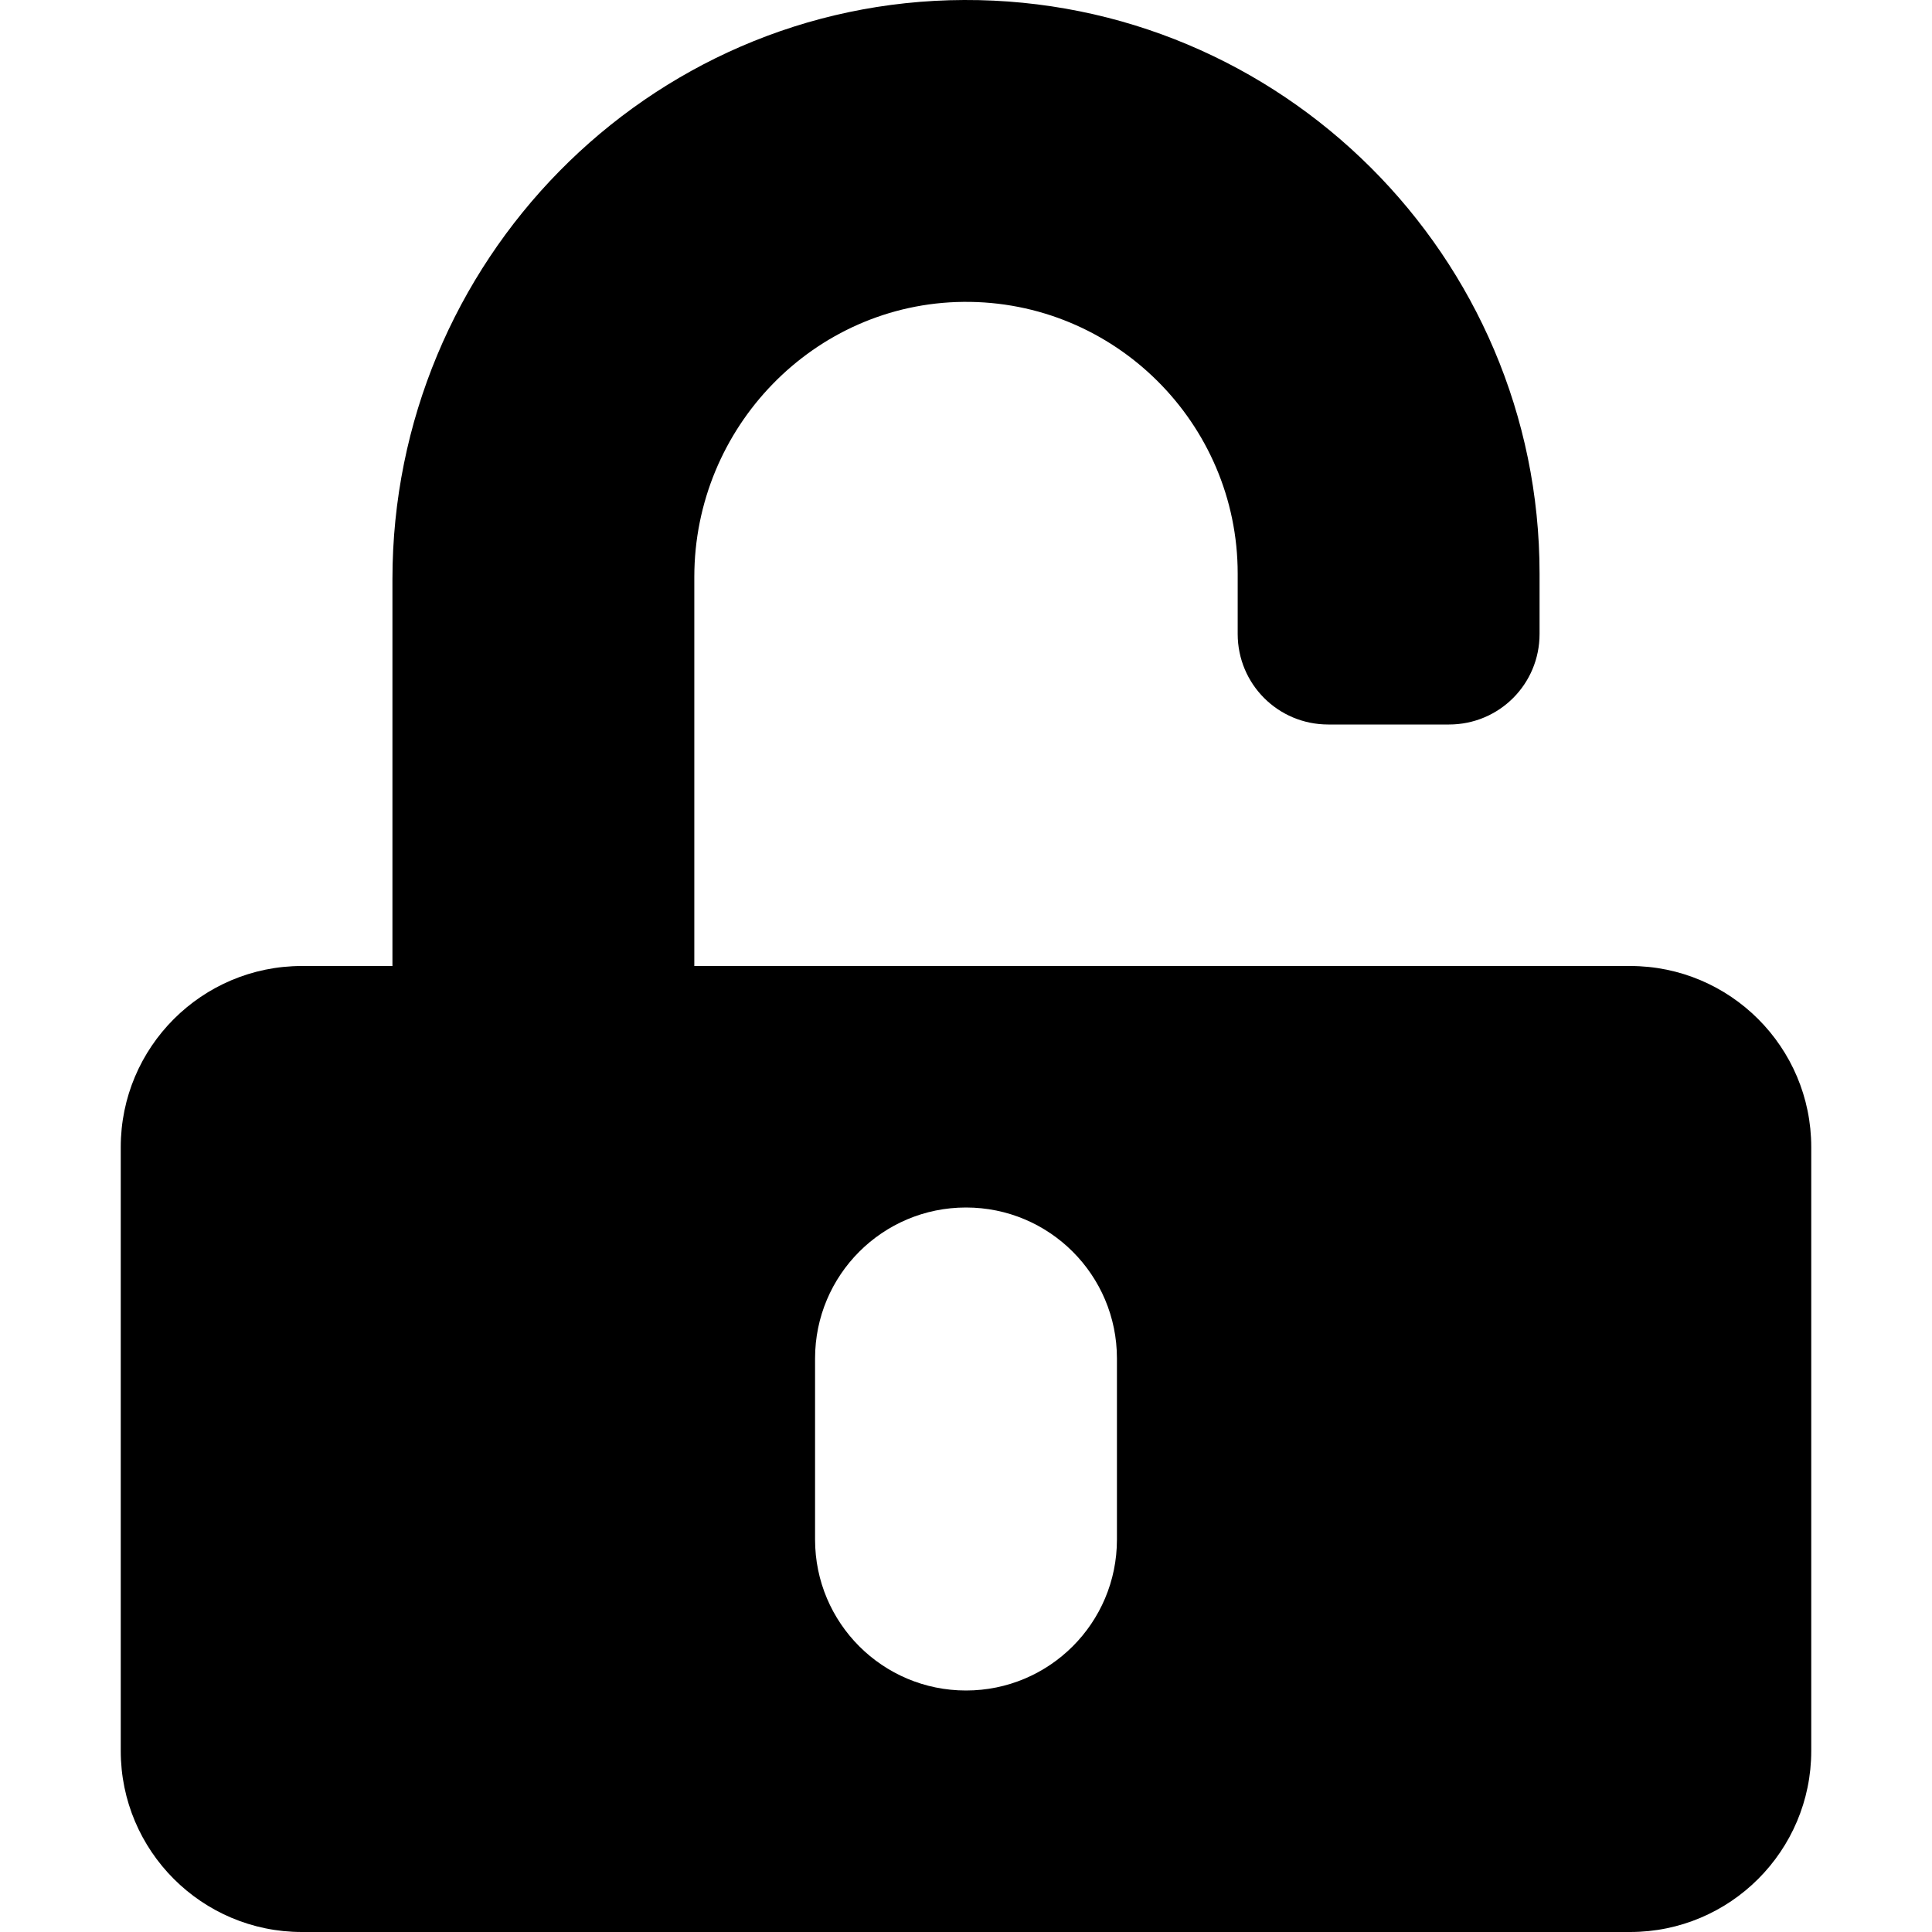
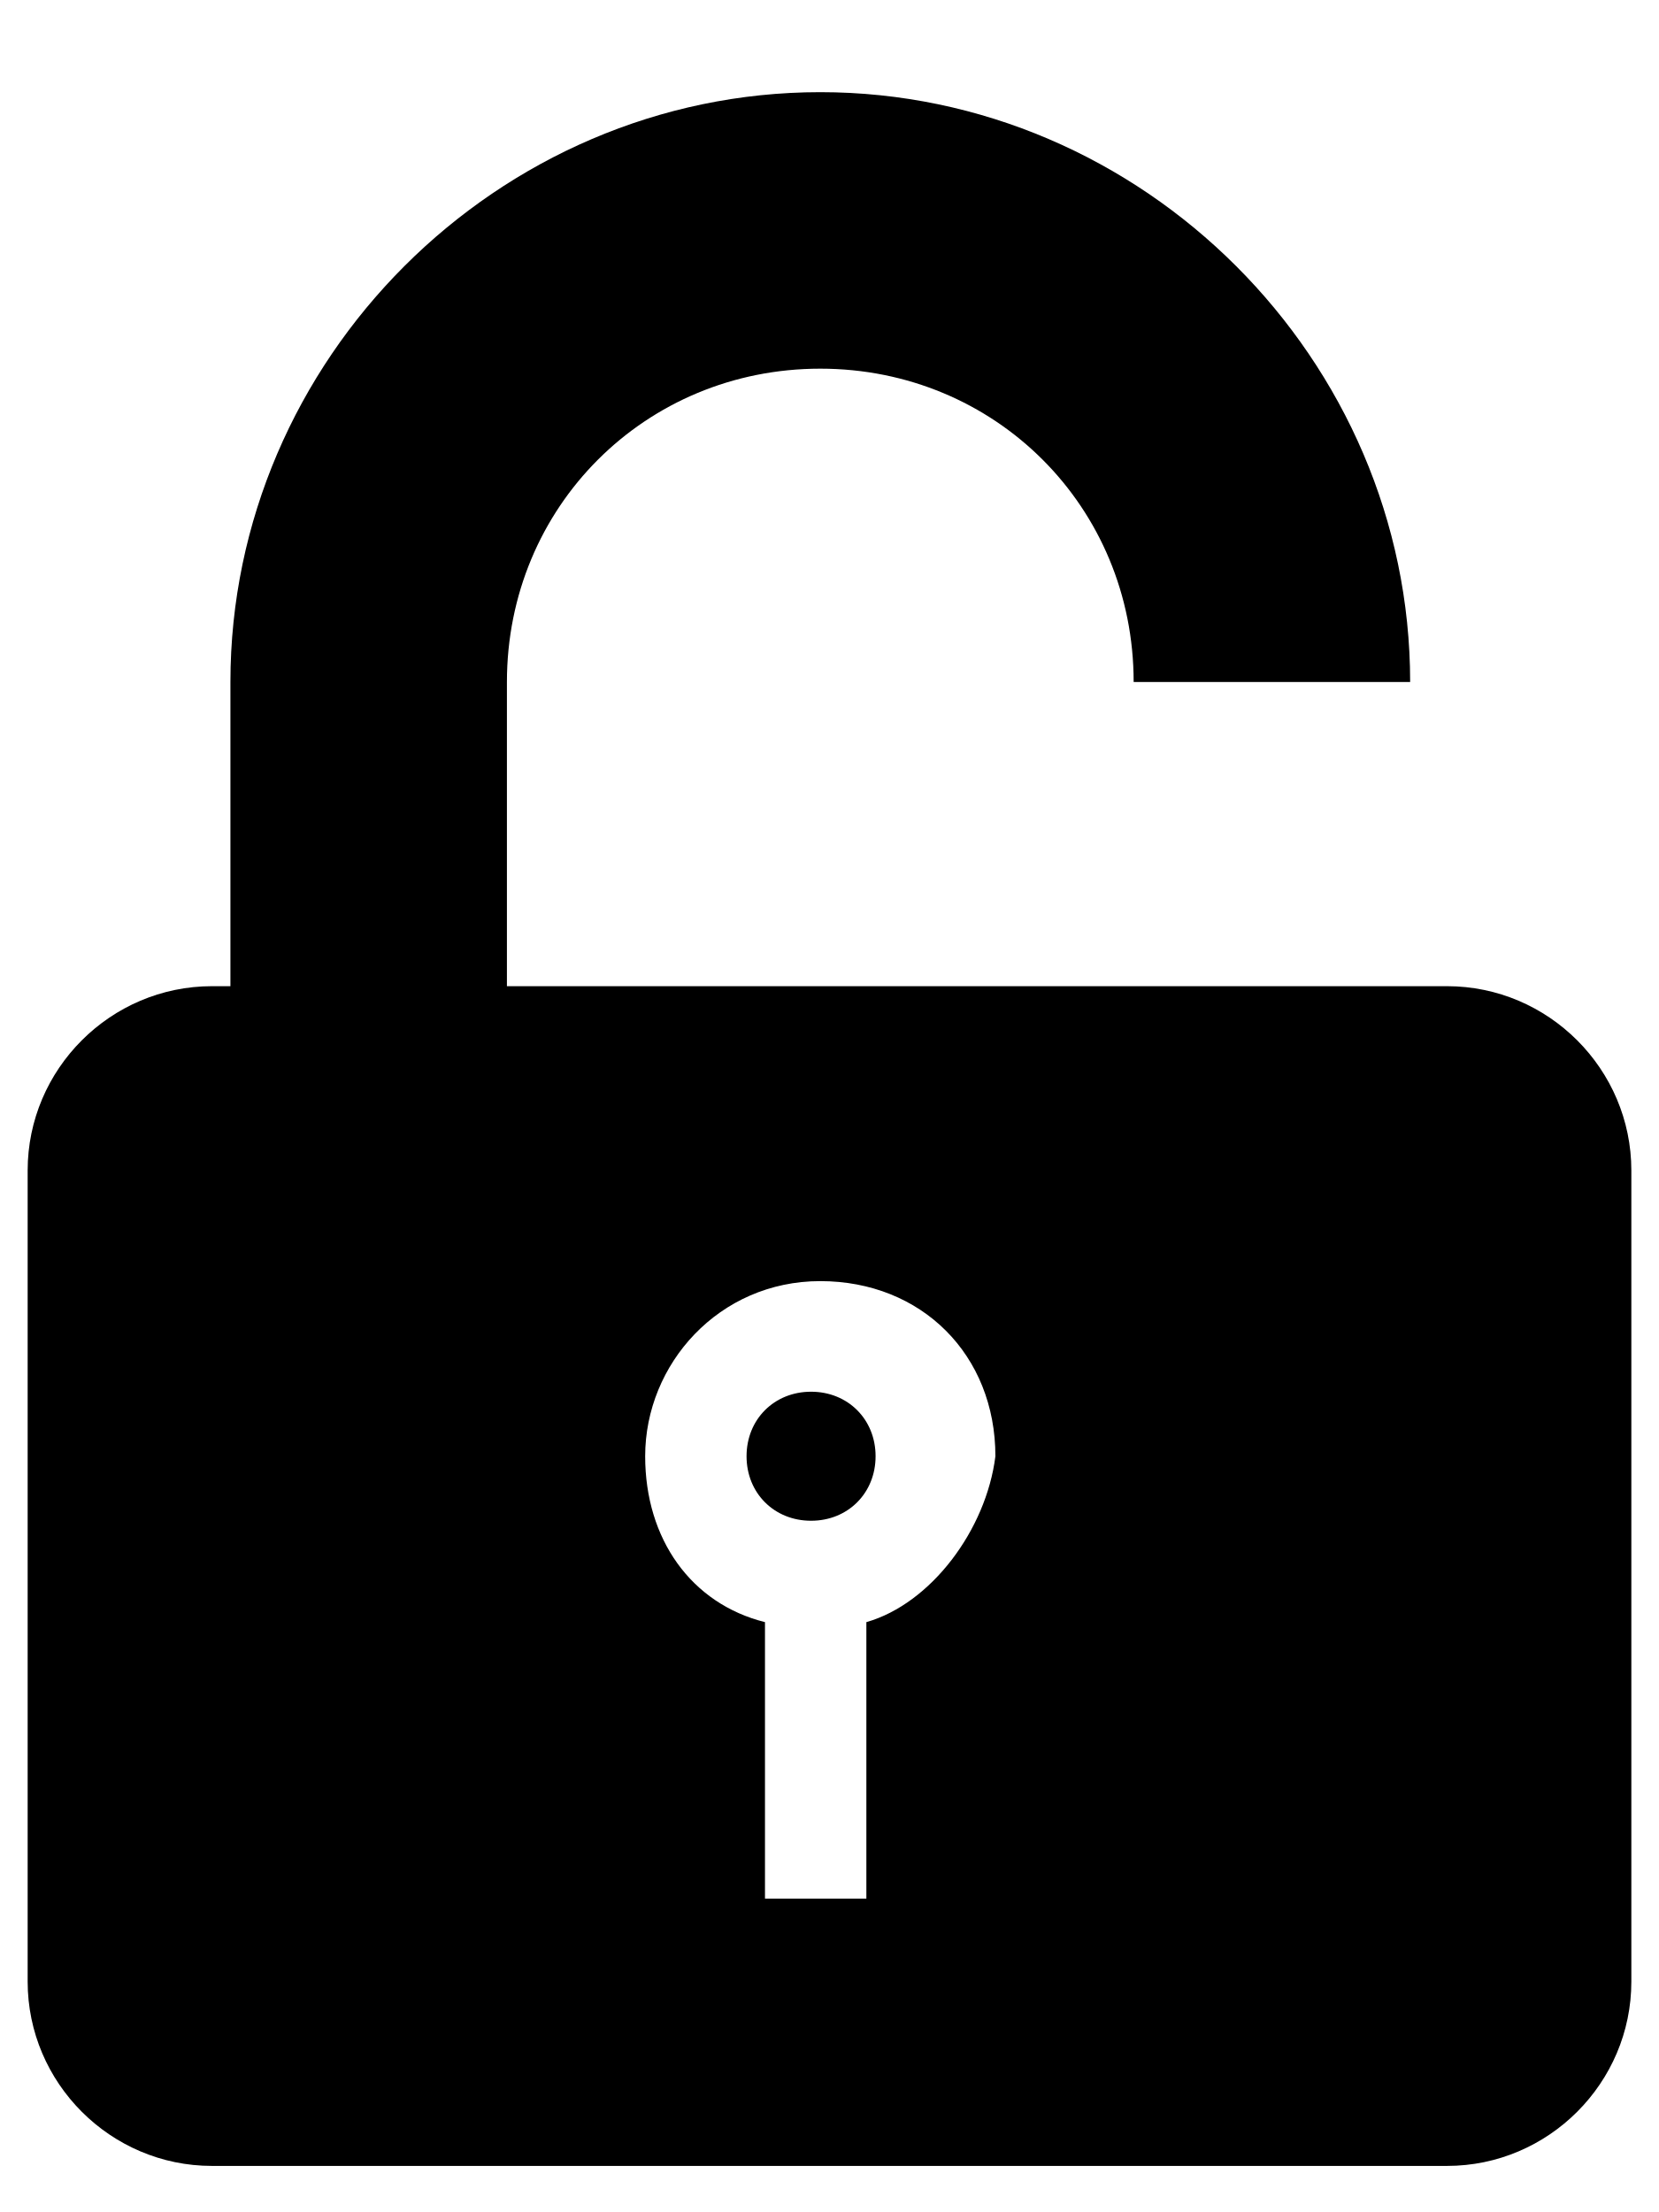
- <svg xmlns="http://www.w3.org/2000/svg" stroke="currentColor" fill="currentColor" stroke-width="0" viewBox="0 0 448 512" height="200px" width="200px">
-   <path d="M400 256H152V152.9c0-39.6 31.7-72.5 71.3-72.9 40-.4 72.7 32.1 72.7 72v16c0 13.3 10.7 24 24 24h32c13.3 0 24-10.7 24-24v-16C376 68 307.5-.3 223.5 0 139.5.3 72 69.5 72 153.5V256H48c-26.5 0-48 21.5-48 48v160c0 26.5 21.5 48 48 48h352c26.5 0 48-21.5 48-48V304c0-26.5-21.5-48-48-48zM264 408c0 22.1-17.9 40-40 40s-40-17.9-40-40v-48c0-22.1 17.9-40 40-40s40 17.9 40 40v48z" />
+ <svg xmlns="http://www.w3.org/2000/svg" xml:space="preserve" id="Layer_1" x="0" y="0" version="1.1" viewBox="0 0 18 24">
+   <path fill="currentColor" d="M5.5 10.7h-3V7.4C2.5 3.9 5.4 1 8.9 1s6.4 2.9 6.4 6.4h-3c0-1.9-1.5-3.4-3.4-3.4S5.5 5.5 5.5 7.4v3.3zm10.2 0H2.3c-1.1 0-2 .9-2 2v8.8c0 1.1.9 2 2 2h13.4c1.1 0 2-.9 2-2v-8.8c0-1.1-.9-2-2-2zm-6.3 6.9v3H8.3v-3c-.8-.2-1.3-.9-1.3-1.8 0-1 .8-1.9 1.9-1.9s1.9.8 1.9 1.9c-.1.8-.7 1.6-1.4 1.8z" />
+   <path fill="currentColor" d="M8.8 15.1c-.4 0-.7.3-.7.7 0 .4.3.7.7.7s.7-.3.7-.7-.3-.7-.7-.7z" />
</svg>
